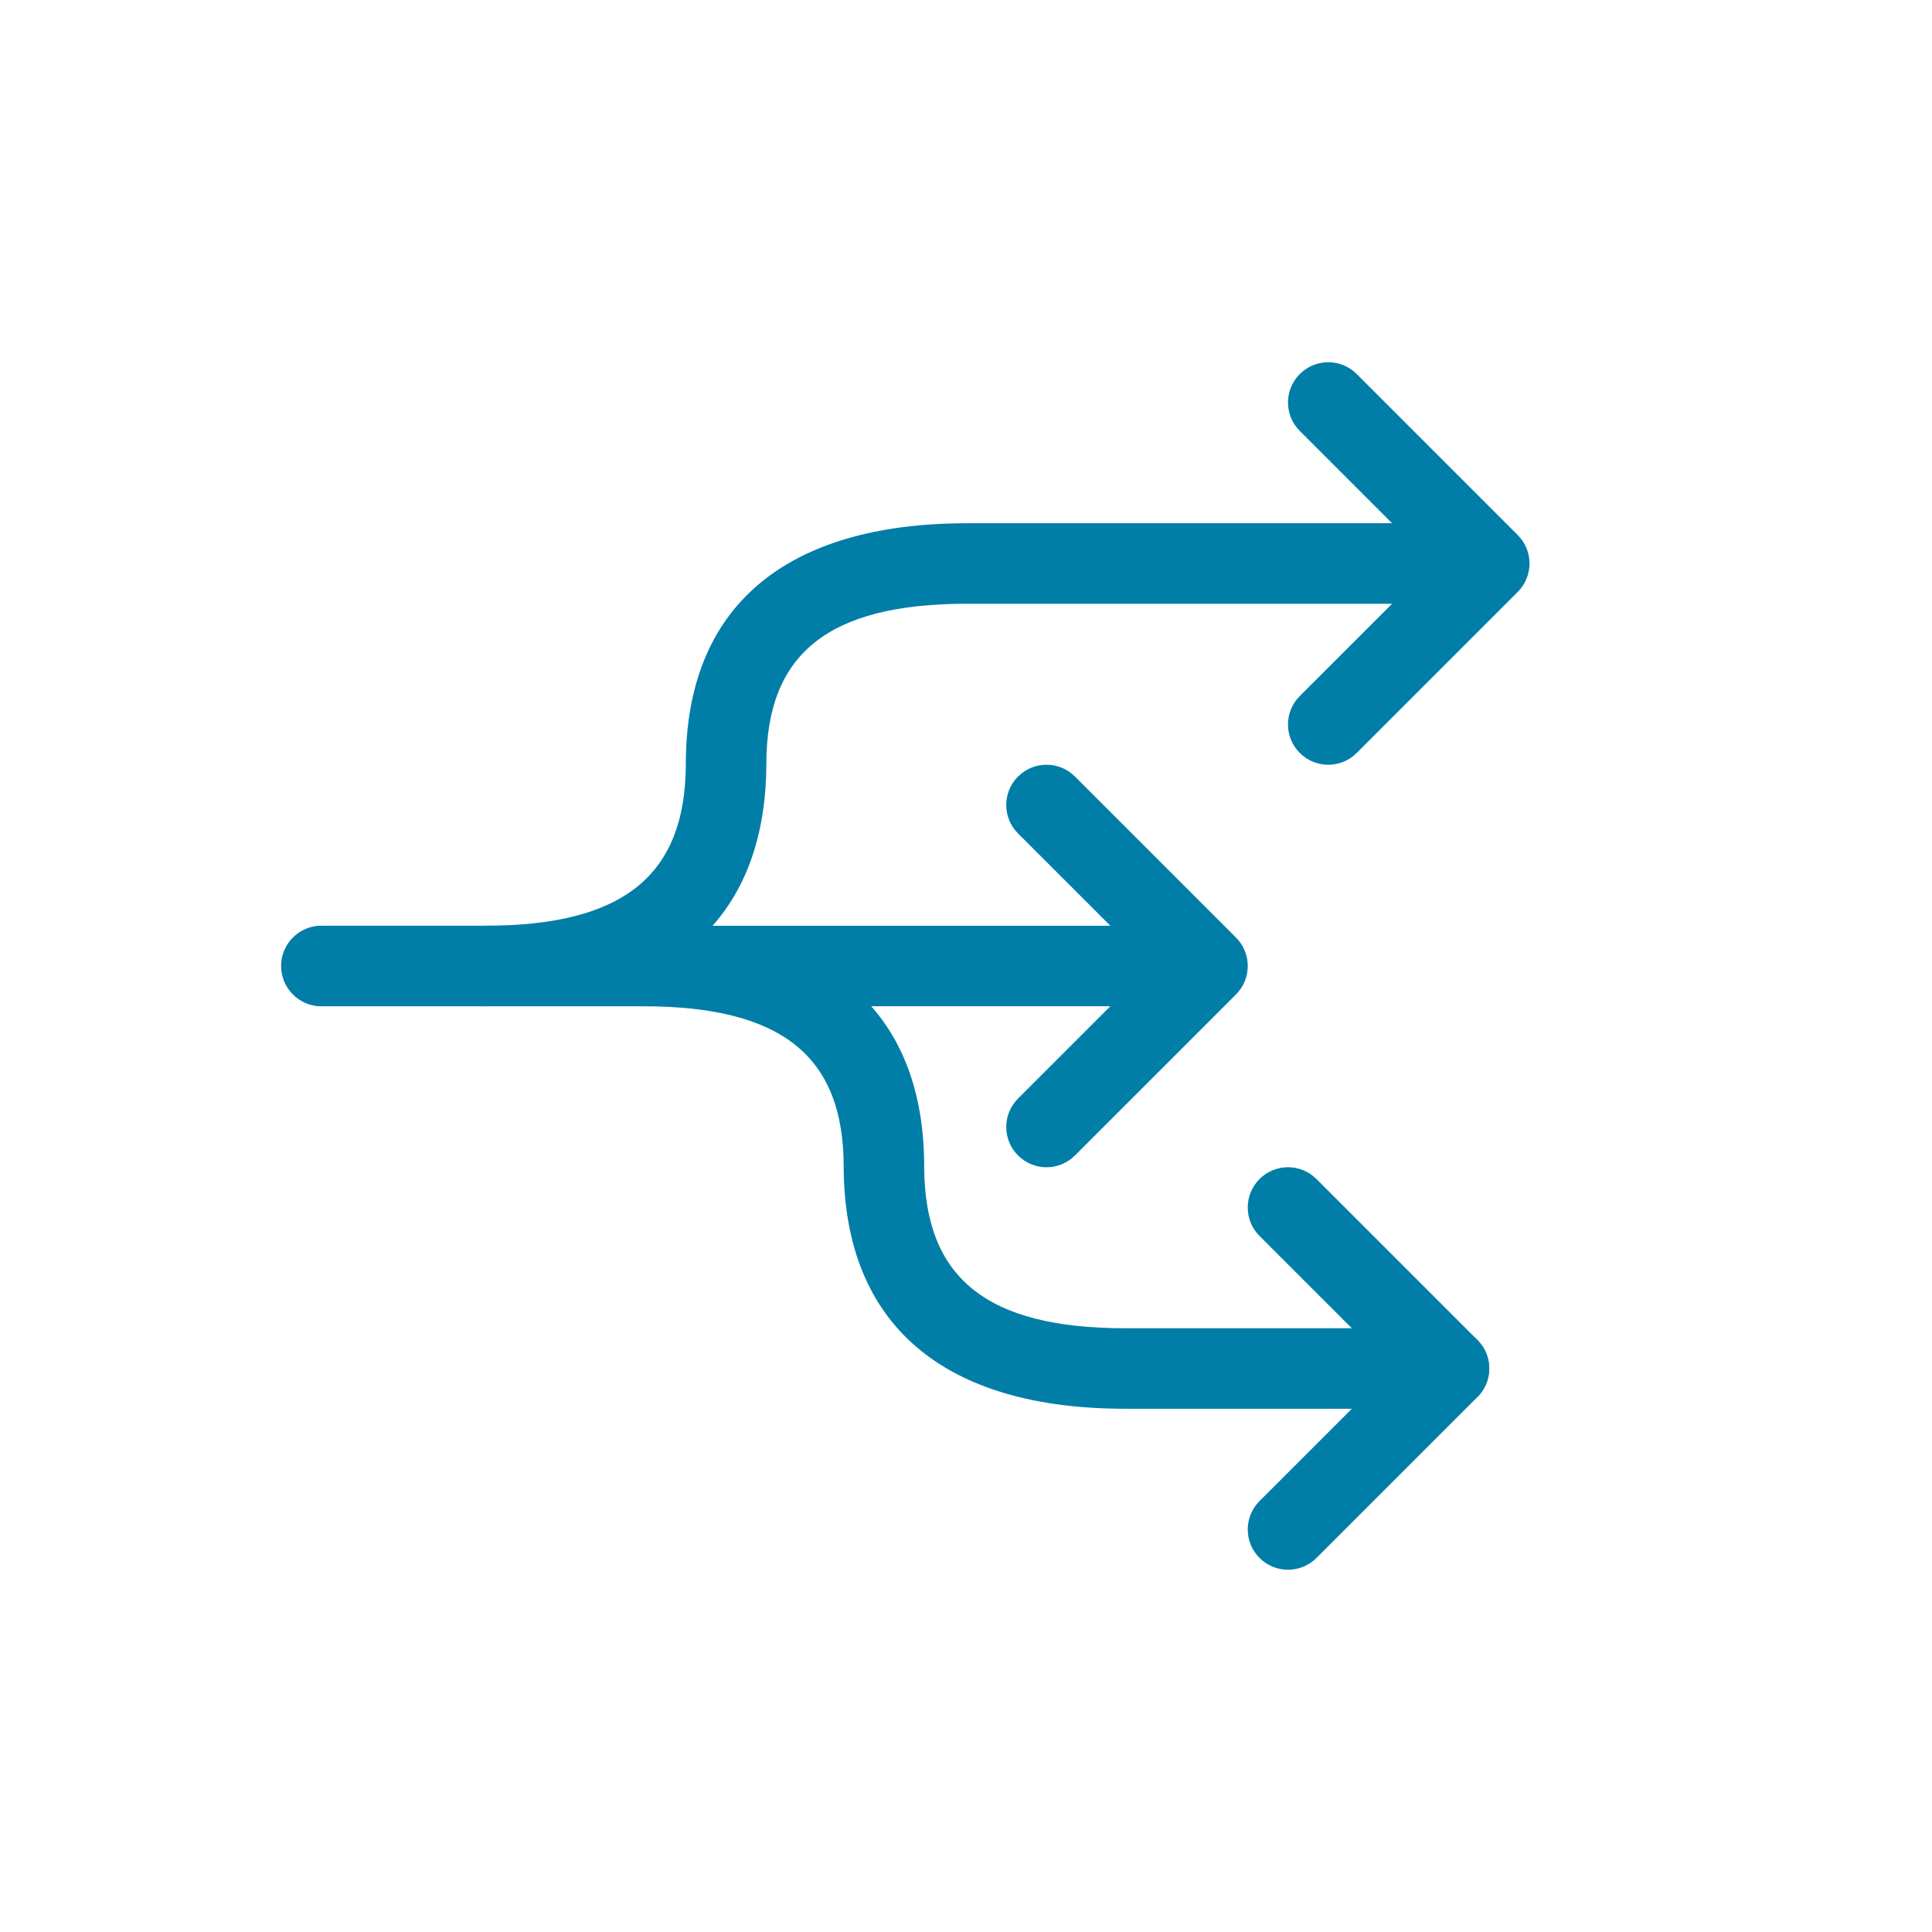
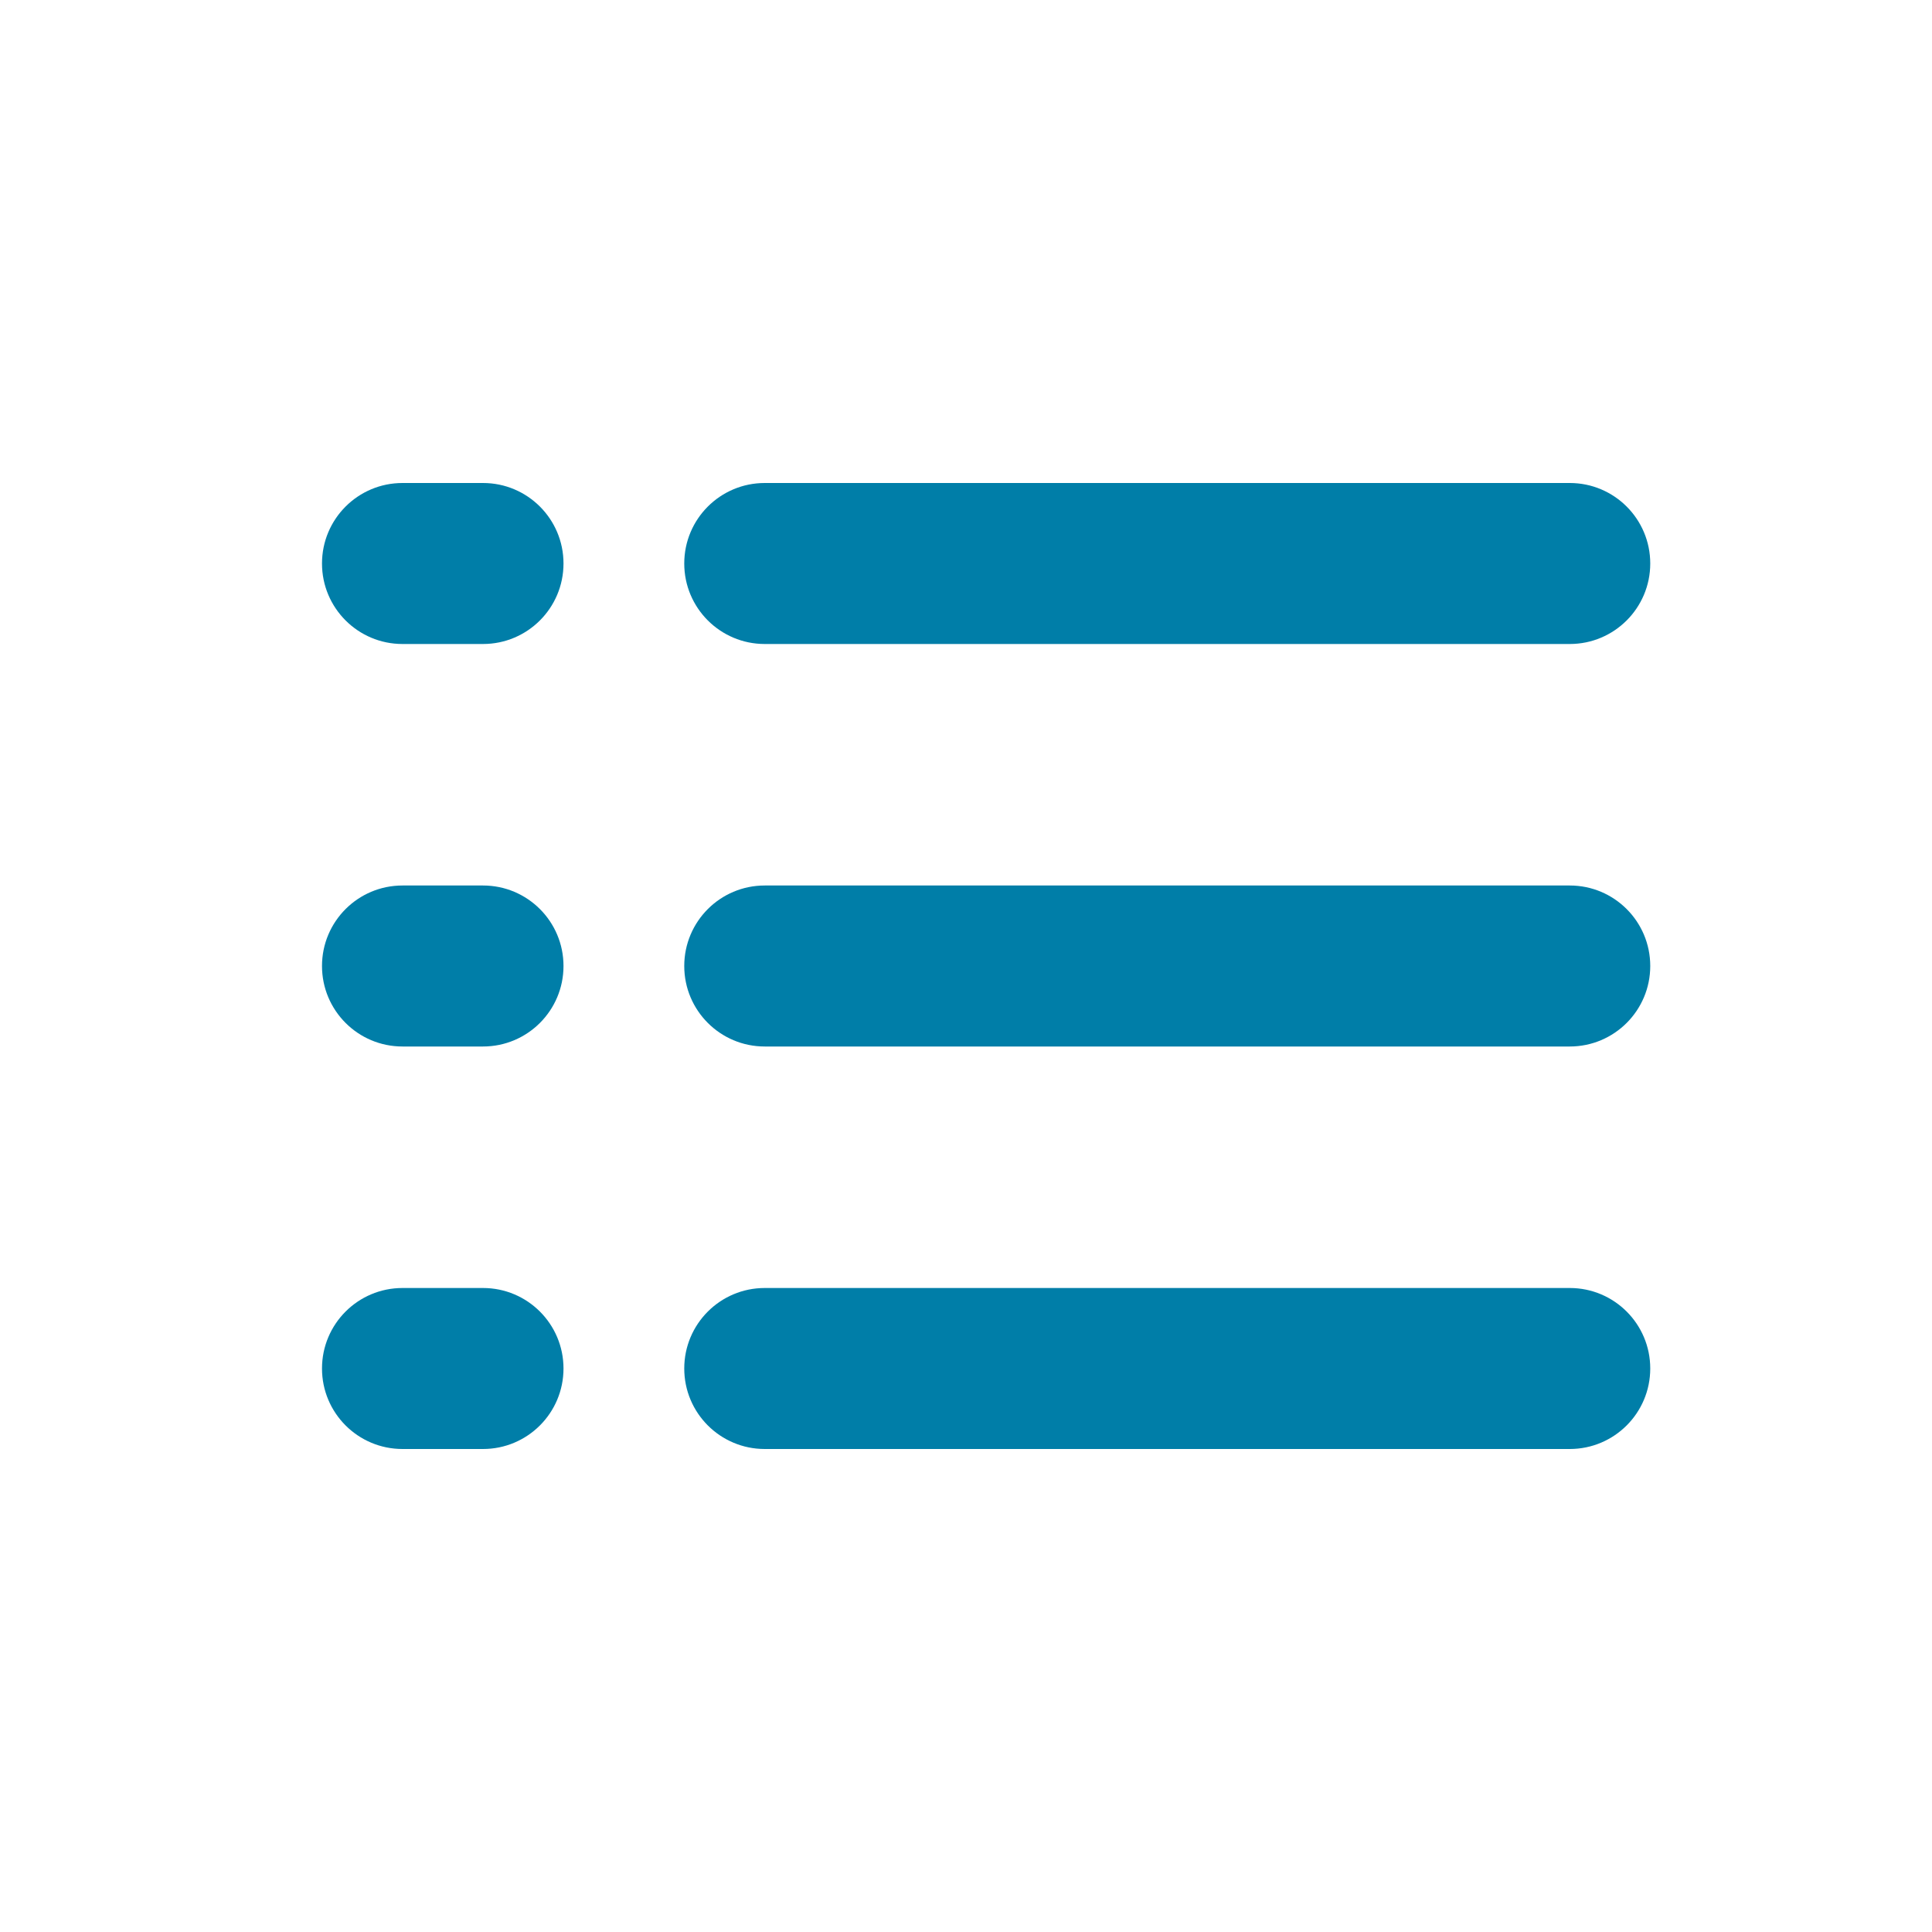
<svg xmlns="http://www.w3.org/2000/svg" width="48px" height="48px" viewBox="0 0 48 48" version="1.1">
-   <g id="icon/branch/manage48-icon" stroke="none" stroke-width="1" fill="none" fill-rule="evenodd">
-     <path d="M31.293,30.707 C30.902,30.317 30.902,29.683 31.293,29.293 C31.683,28.902 32.317,28.902 32.707,29.293 L36.707,33.293 C37.098,33.683 37.098,34.317 36.707,34.707 L32.707,38.707 C32.317,39.098 31.683,39.098 31.293,38.707 C30.902,38.317 30.902,37.683 31.293,37.293 L34.586,34 L31.293,30.707 Z" id="Shape" fill="#007EA8" fill-rule="nonzero" />
-     <path d="M7.984,25 C7.432,25 6.984,24.552 6.984,24 C6.984,23.448 7.432,23 7.984,23 L28,23 C28.552,23 29,23.448 29,24 C29,24.552 28.552,25 28,25 L7.984,25 Z" id="Line" fill="#007EA8" fill-rule="nonzero" />
-     <path d="M32.293,10.707 C31.902,10.317 31.902,9.683 32.293,9.293 C32.683,8.902 33.317,8.902 33.707,9.293 L37.707,13.293 C38.098,13.683 38.098,14.317 37.707,14.707 L33.707,18.707 C33.317,19.098 32.683,19.098 32.293,18.707 C31.902,18.317 31.902,17.683 32.293,17.293 L35.586,14 L32.293,10.707 Z" id="Shape" fill="#007EA8" fill-rule="nonzero" />
-     <path d="M25.293,20.707 C24.902,20.317 24.902,19.683 25.293,19.293 C25.683,18.902 26.317,18.902 26.707,19.293 L30.707,23.293 C31.098,23.683 31.098,24.317 30.707,24.707 L26.707,28.707 C26.317,29.098 25.683,29.098 25.293,28.707 C24.902,28.317 24.902,27.683 25.293,27.293 L28.586,24 L25.293,20.707 Z" id="Shape-Copy" fill="#007EA8" fill-rule="nonzero" />
-     <path d="M36,23 C36.552,23 37,23.448 37,24 C37,24.552 36.552,25 36,25 L27.953,25 C24.491,25 22.976,26.265 22.961,28.998 C22.97,32.929 20.488,35 15.969,35 L8,35 C7.448,35 7,34.552 7,34 C7,33.448 7.448,33 8,33 L15.969,33 C19.454,33 20.967,31.738 20.961,28.995 C20.982,25.069 23.461,23 27.953,23 L36,23 Z" id="Path-3" fill="#007EA8" fill-rule="nonzero" transform="translate(22, 29) scale(1, -1) translate(-22, -29) " />
-     <path d="M36,13 C36.552,13 37,13.448 37,14 C37,14.552 36.552,15 36,15 C32.538,15 31.023,16.265 31.008,18.998 C31.017,22.929 28.535,25 24.017,25 L18.212,25 L17.792,25 L12.047,25 C11.495,25 11.047,24.552 11.047,24 C11.047,23.448 11.495,23 12.047,23 L24.017,23 C27.502,23 29.014,21.738 29.008,18.995 C29.029,15.069 31.508,13 36,13 Z" id="Path-3" fill="#007EA8" fill-rule="nonzero" transform="translate(24.0236, 19) scale(-1, -1) translate(-24.0236, -19) " />
+   <g id="icon/branch/manage48-thick-alt" stroke="none" stroke-width="1" fill="none" fill-rule="evenodd">
+     <path d="M19,16 C17.895,16 17,15.105 17,14 C17,12.895 17.895,12 19,12 L39,12 C40.105,12 41,12.895 41,14 C41,15.105 40.105,16 39,16 L19,16 Z" id="Line-5" fill="#007EA8" fill-rule="nonzero" />
+     <path d="M19,26 C17.895,26 17,25.105 17,24 C17,22.895 17.895,22 19,22 L39,22 C40.105,22 41,22.895 41,24 C41,25.105 40.105,26 39,26 L19,26 Z" id="Line-5-Copy-2" fill="#007EA8" fill-rule="nonzero" />
+     <path d="M19,36 C17.895,36 17,35.105 17,34 C17,32.895 17.895,32 19,32 L39,32 C40.105,32 41,32.895 41,34 C41,35.105 40.105,36 39,36 L19,36 Z" id="Line-5-Copy-4" fill="#007EA8" fill-rule="nonzero" />
+     <path d="M10,16 C8.895,16 8,15.105 8,14 C8,12.895 8.895,12 10,12 L12,12 C13.105,12 14,12.895 14,14 C14,15.105 13.105,16 12,16 L10,16 Z" id="Line-5-Copy" fill="#007EA8" fill-rule="nonzero" />
+     <path d="M10,26 C8.895,26 8,25.105 8,24 C8,22.895 8.895,22 10,22 L12,22 C13.105,22 14,22.895 14,24 C14,25.105 13.105,26 12,26 L10,26 Z" id="Line-5-Copy-3" fill="#007EA8" fill-rule="nonzero" />
+     <path d="M10,36 C8.895,36 8,35.105 8,34 C8,32.895 8.895,32 10,32 L12,32 C13.105,32 14,32.895 14,34 C14,35.105 13.105,36 12,36 L10,36 Z" id="Line-5-Copy-5" fill="#007EA8" fill-rule="nonzero" />
  </g>
</svg>
